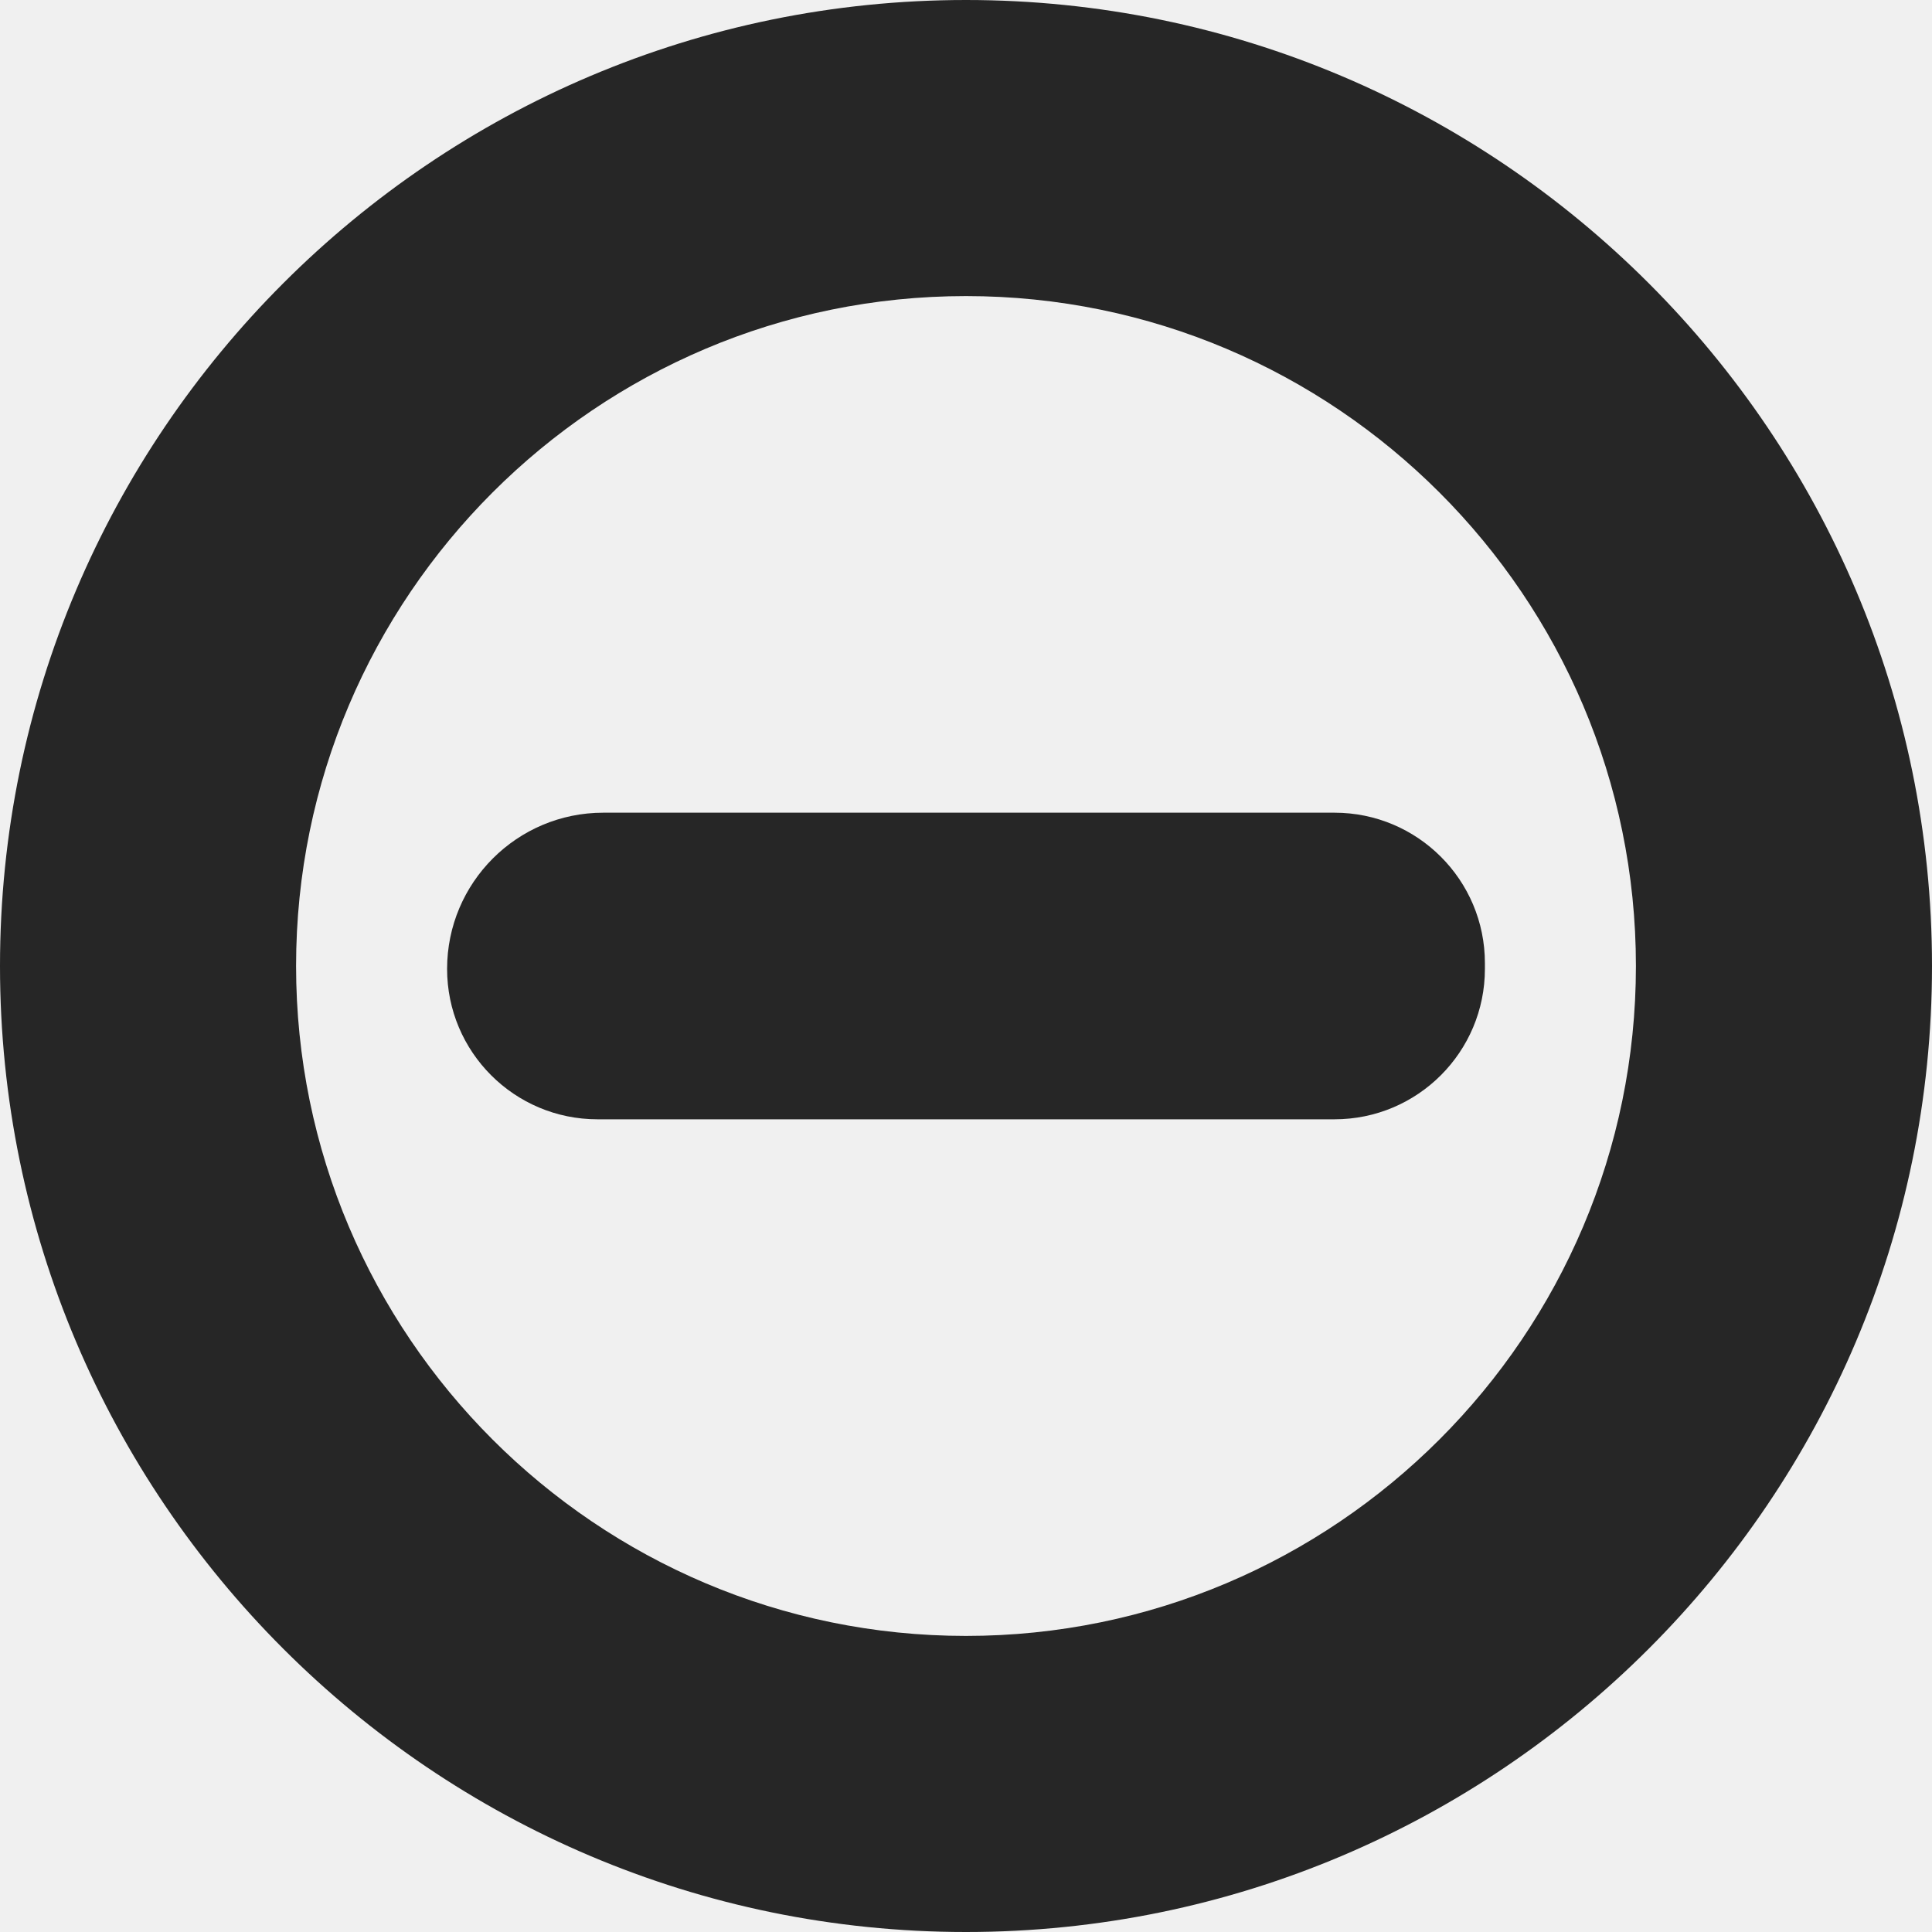
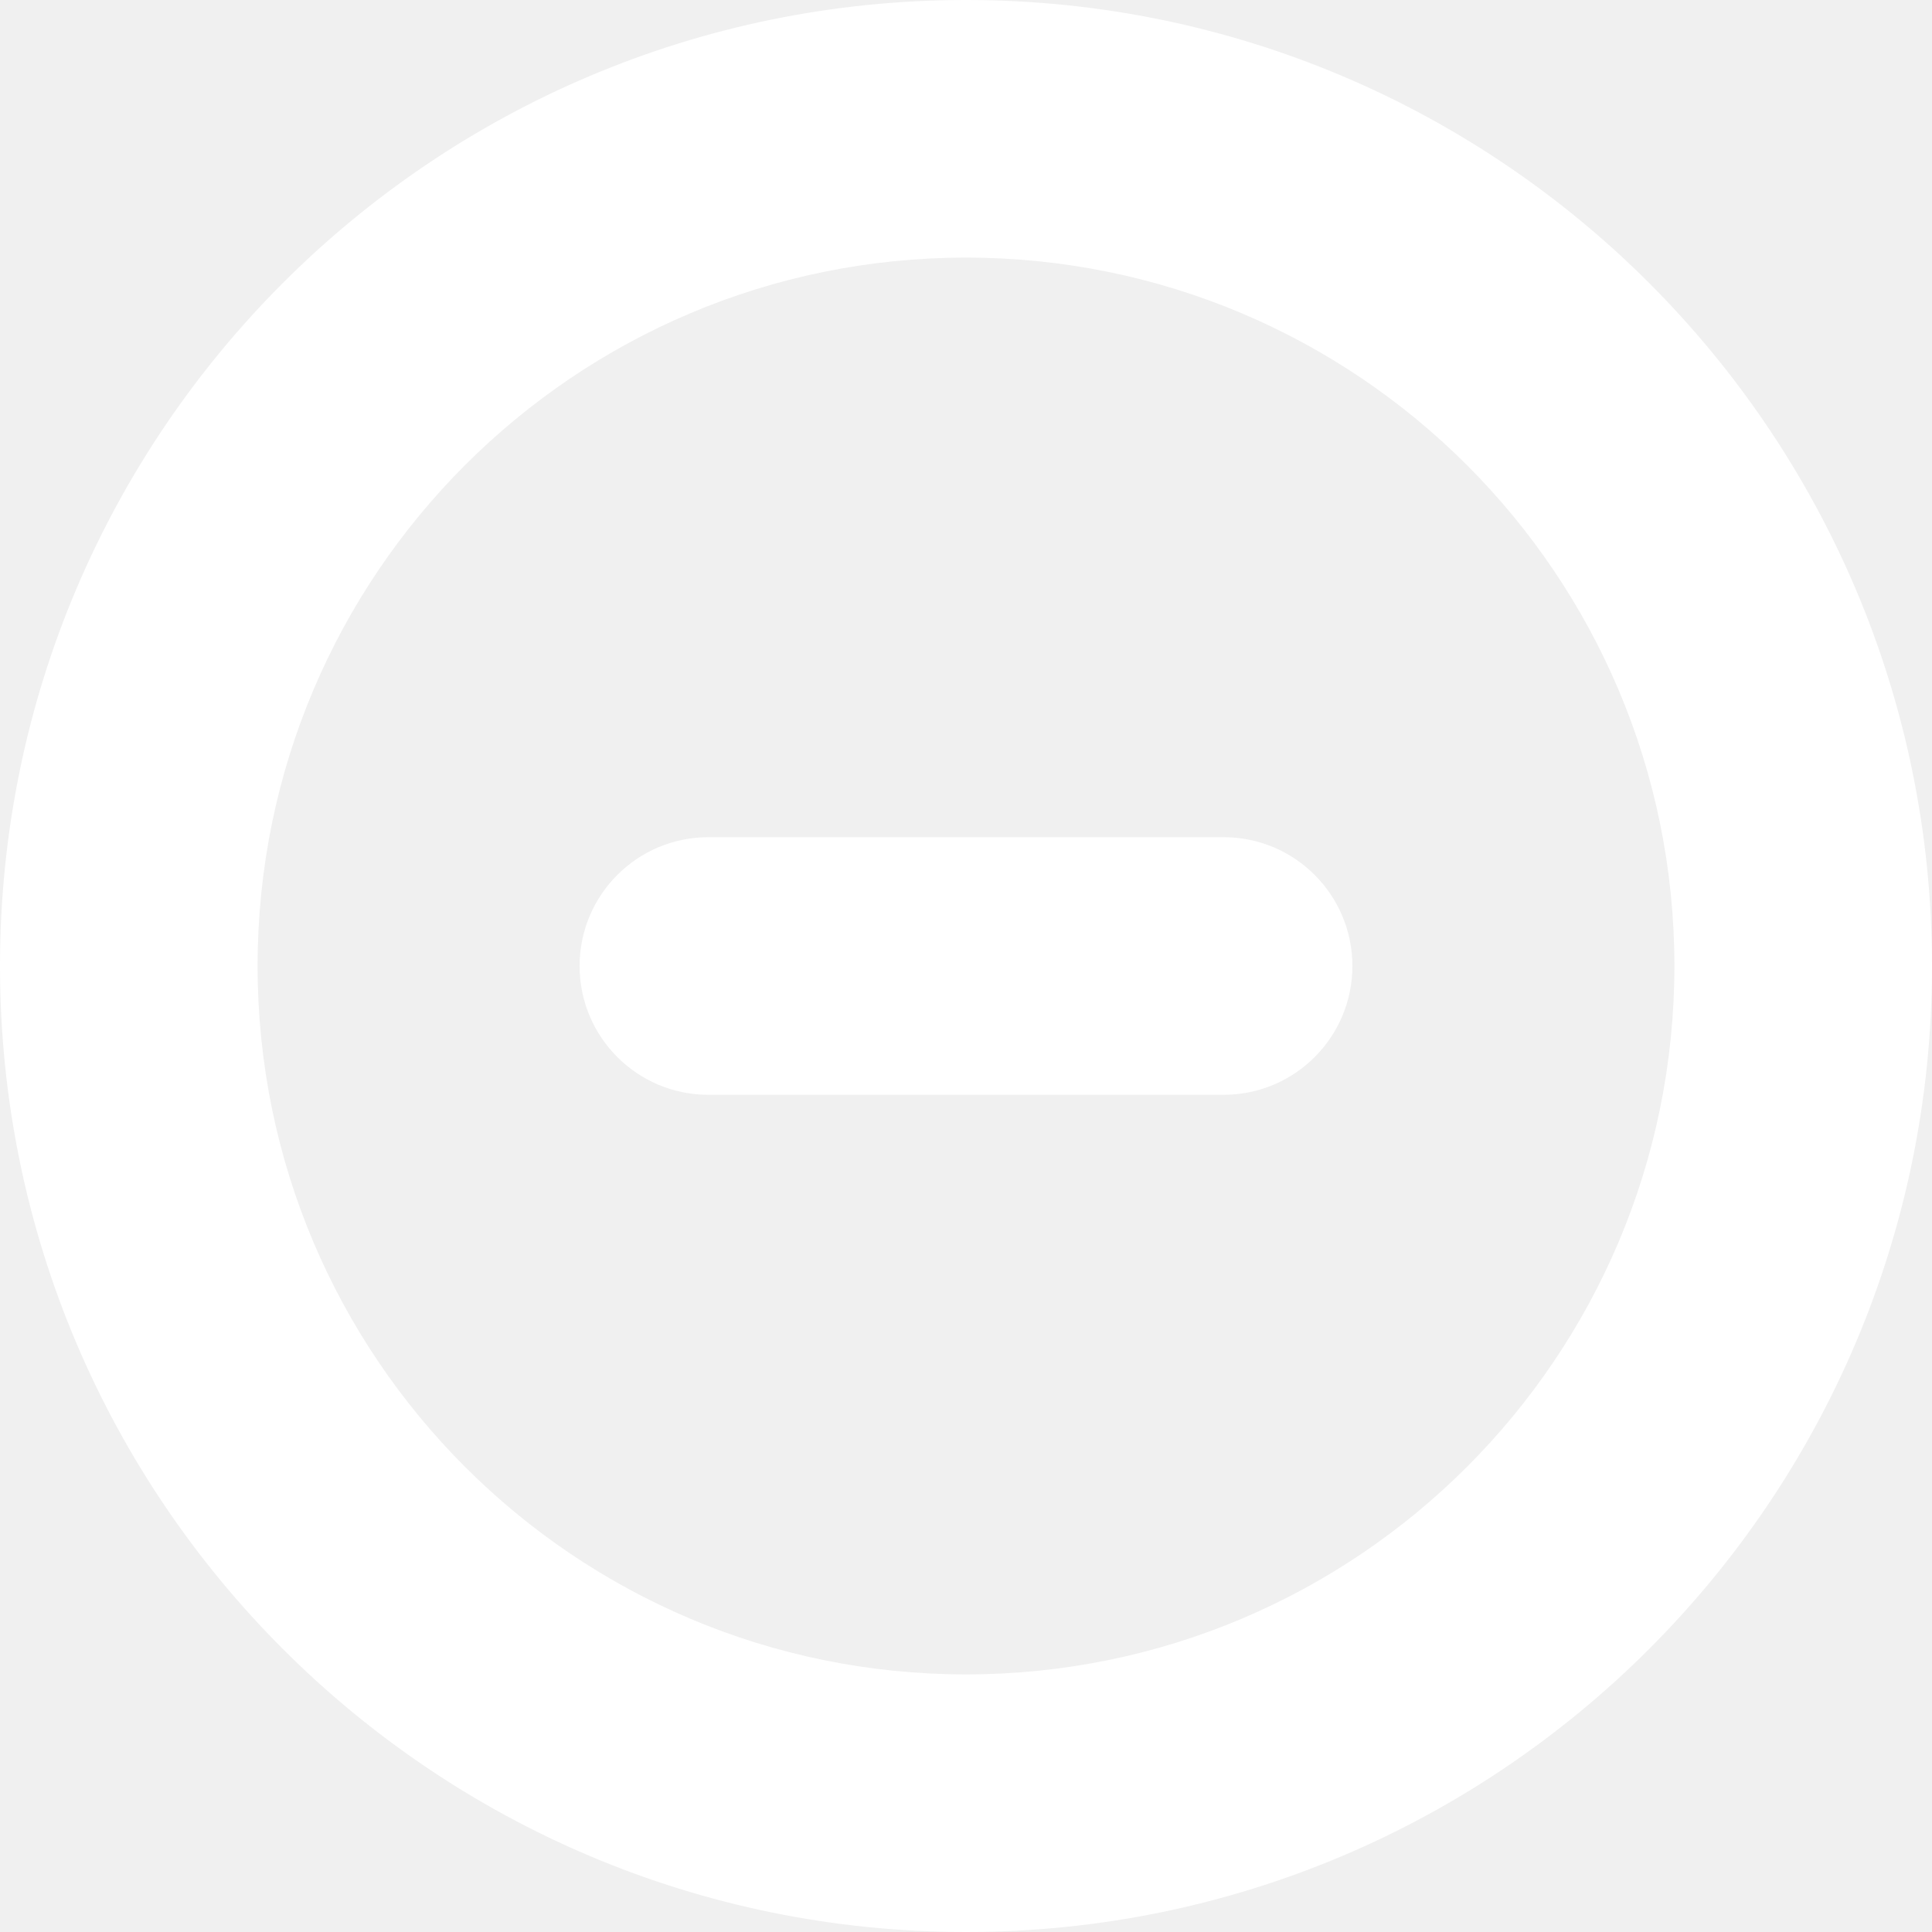
- <svg xmlns="http://www.w3.org/2000/svg" version="1.1" id="Capa_1" x="0px" y="0px" width="512px" height="512px" viewBox="0 0 485.677 485.677" style="enable-background:new 0 0 485.677 485.677;" xml:space="preserve">
+ <svg xmlns="http://www.w3.org/2000/svg" version="1.1" id="Capa_1" x="0px" y="0px" viewBox="0 0 480 480" style="enable-background:new 0 0 480 480;" xml:space="preserve" width="512px" height="512px">
  <g>
    <g>
      <g>
-         <path d="M242.833,485.677C108.936,485.677,0,376.742,0,242.838C0,108.936,108.936,0,242.833,0     c133.909,0,242.844,108.936,242.844,242.838C485.677,376.742,376.742,485.677,242.833,485.677z M242.833,74.431     c-92.861,0-168.403,75.546-168.403,168.407c0,92.862,75.542,168.408,168.403,168.408c92.861,0,168.414-75.546,168.414-168.408     C411.247,149.977,335.694,74.431,242.833,74.431z" fill="#262626" />
-       </g>
-       <g>
-         <g>
-           <path d="M373.283,243.57c0,20.88-16.926,37.807-37.807,37.807H150.198c-20.879,0-37.805-16.926-37.805-37.805      c0-21.69,17.583-39.273,39.273-39.273h183.81c20.881,0,37.807,16.927,37.807,37.807L373.283,243.57L373.283,243.57z" fill="#262626" />
-         </g>
+         <path d="M240,0C107.452,0,0,107.452,0,240s107.452,240,240,240s240-107.452,240-240S372.548,0,240,0z M240,416     c-97.202,0-176-78.798-176-176S142.798,64,240,64s176,78.798,176,176S337.202,416,240,416z" fill="#FFFFFF" />
+         <path d="M304,208H176c-17.673,0-32,14.327-32,32s14.327,32,32,32h128c17.673,0,32-14.327,32-32S321.673,208,304,208z" fill="#FFFFFF" />
      </g>
    </g>
  </g>
  <g>
</g>
  <g>
</g>
  <g>
</g>
  <g>
</g>
  <g>
</g>
  <g>
</g>
  <g>
</g>
  <g>
</g>
  <g>
</g>
  <g>
</g>
  <g>
</g>
  <g>
</g>
  <g>
</g>
  <g>
</g>
  <g>
</g>
</svg>
